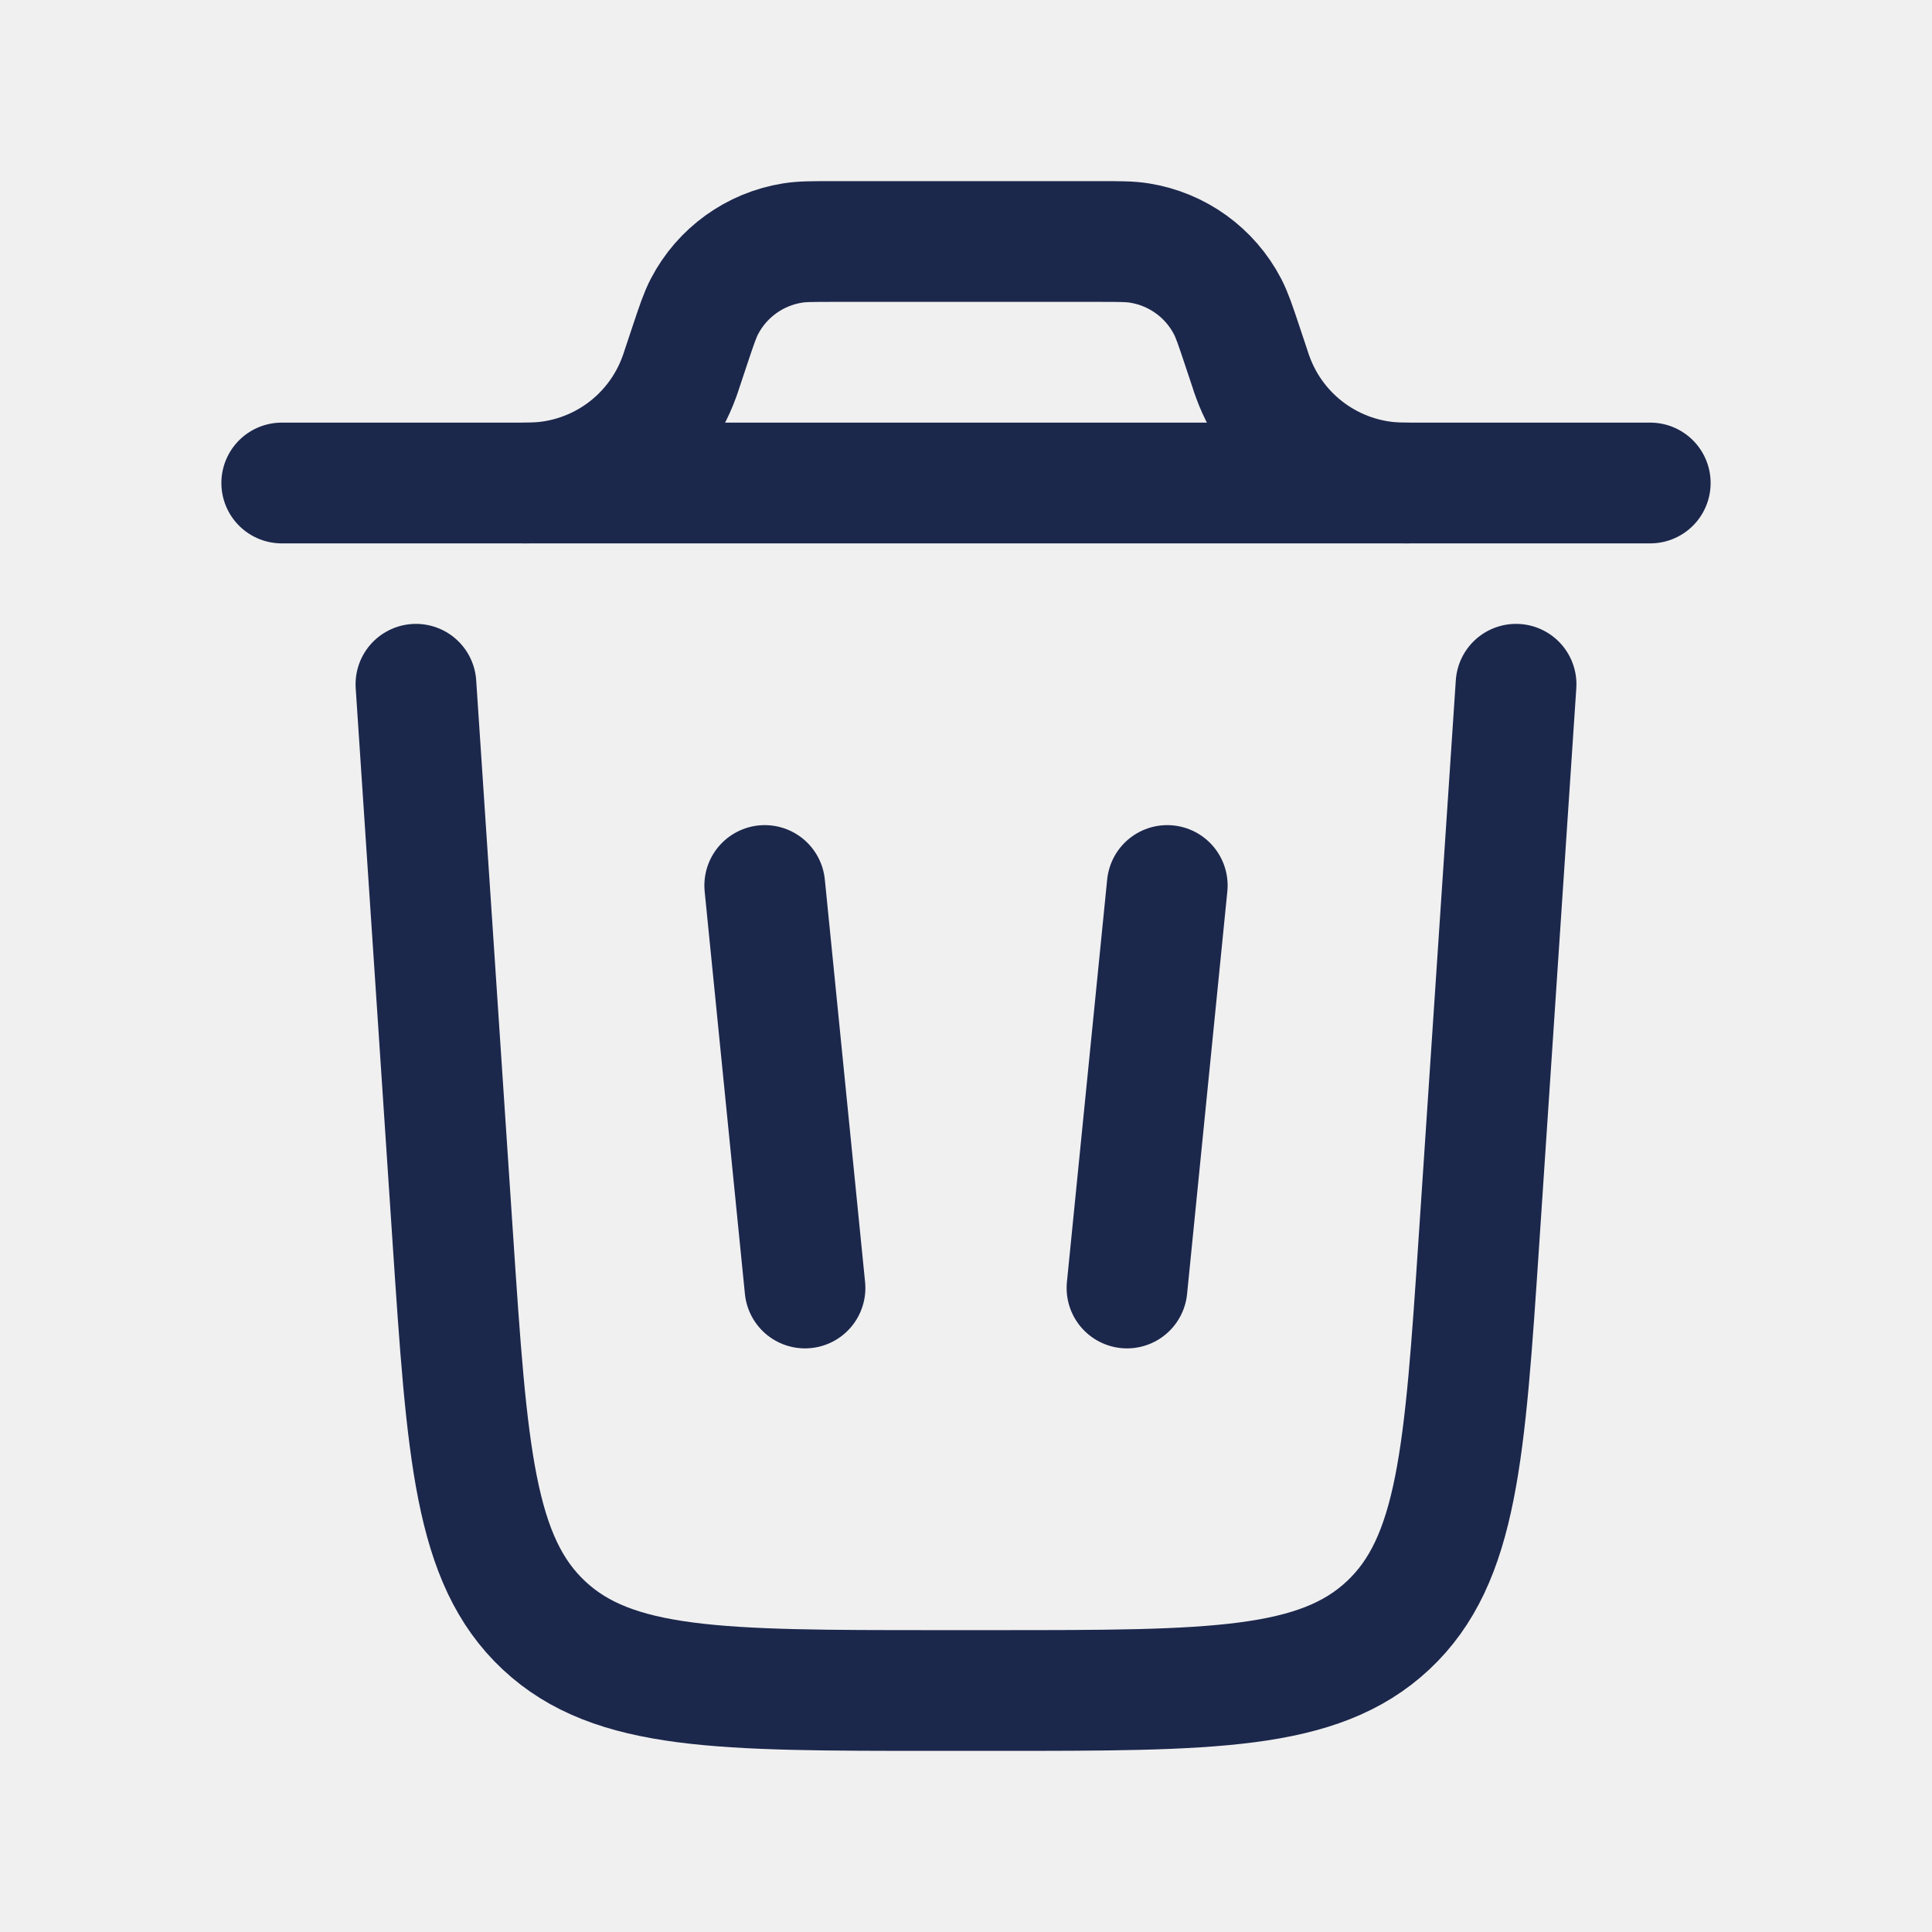
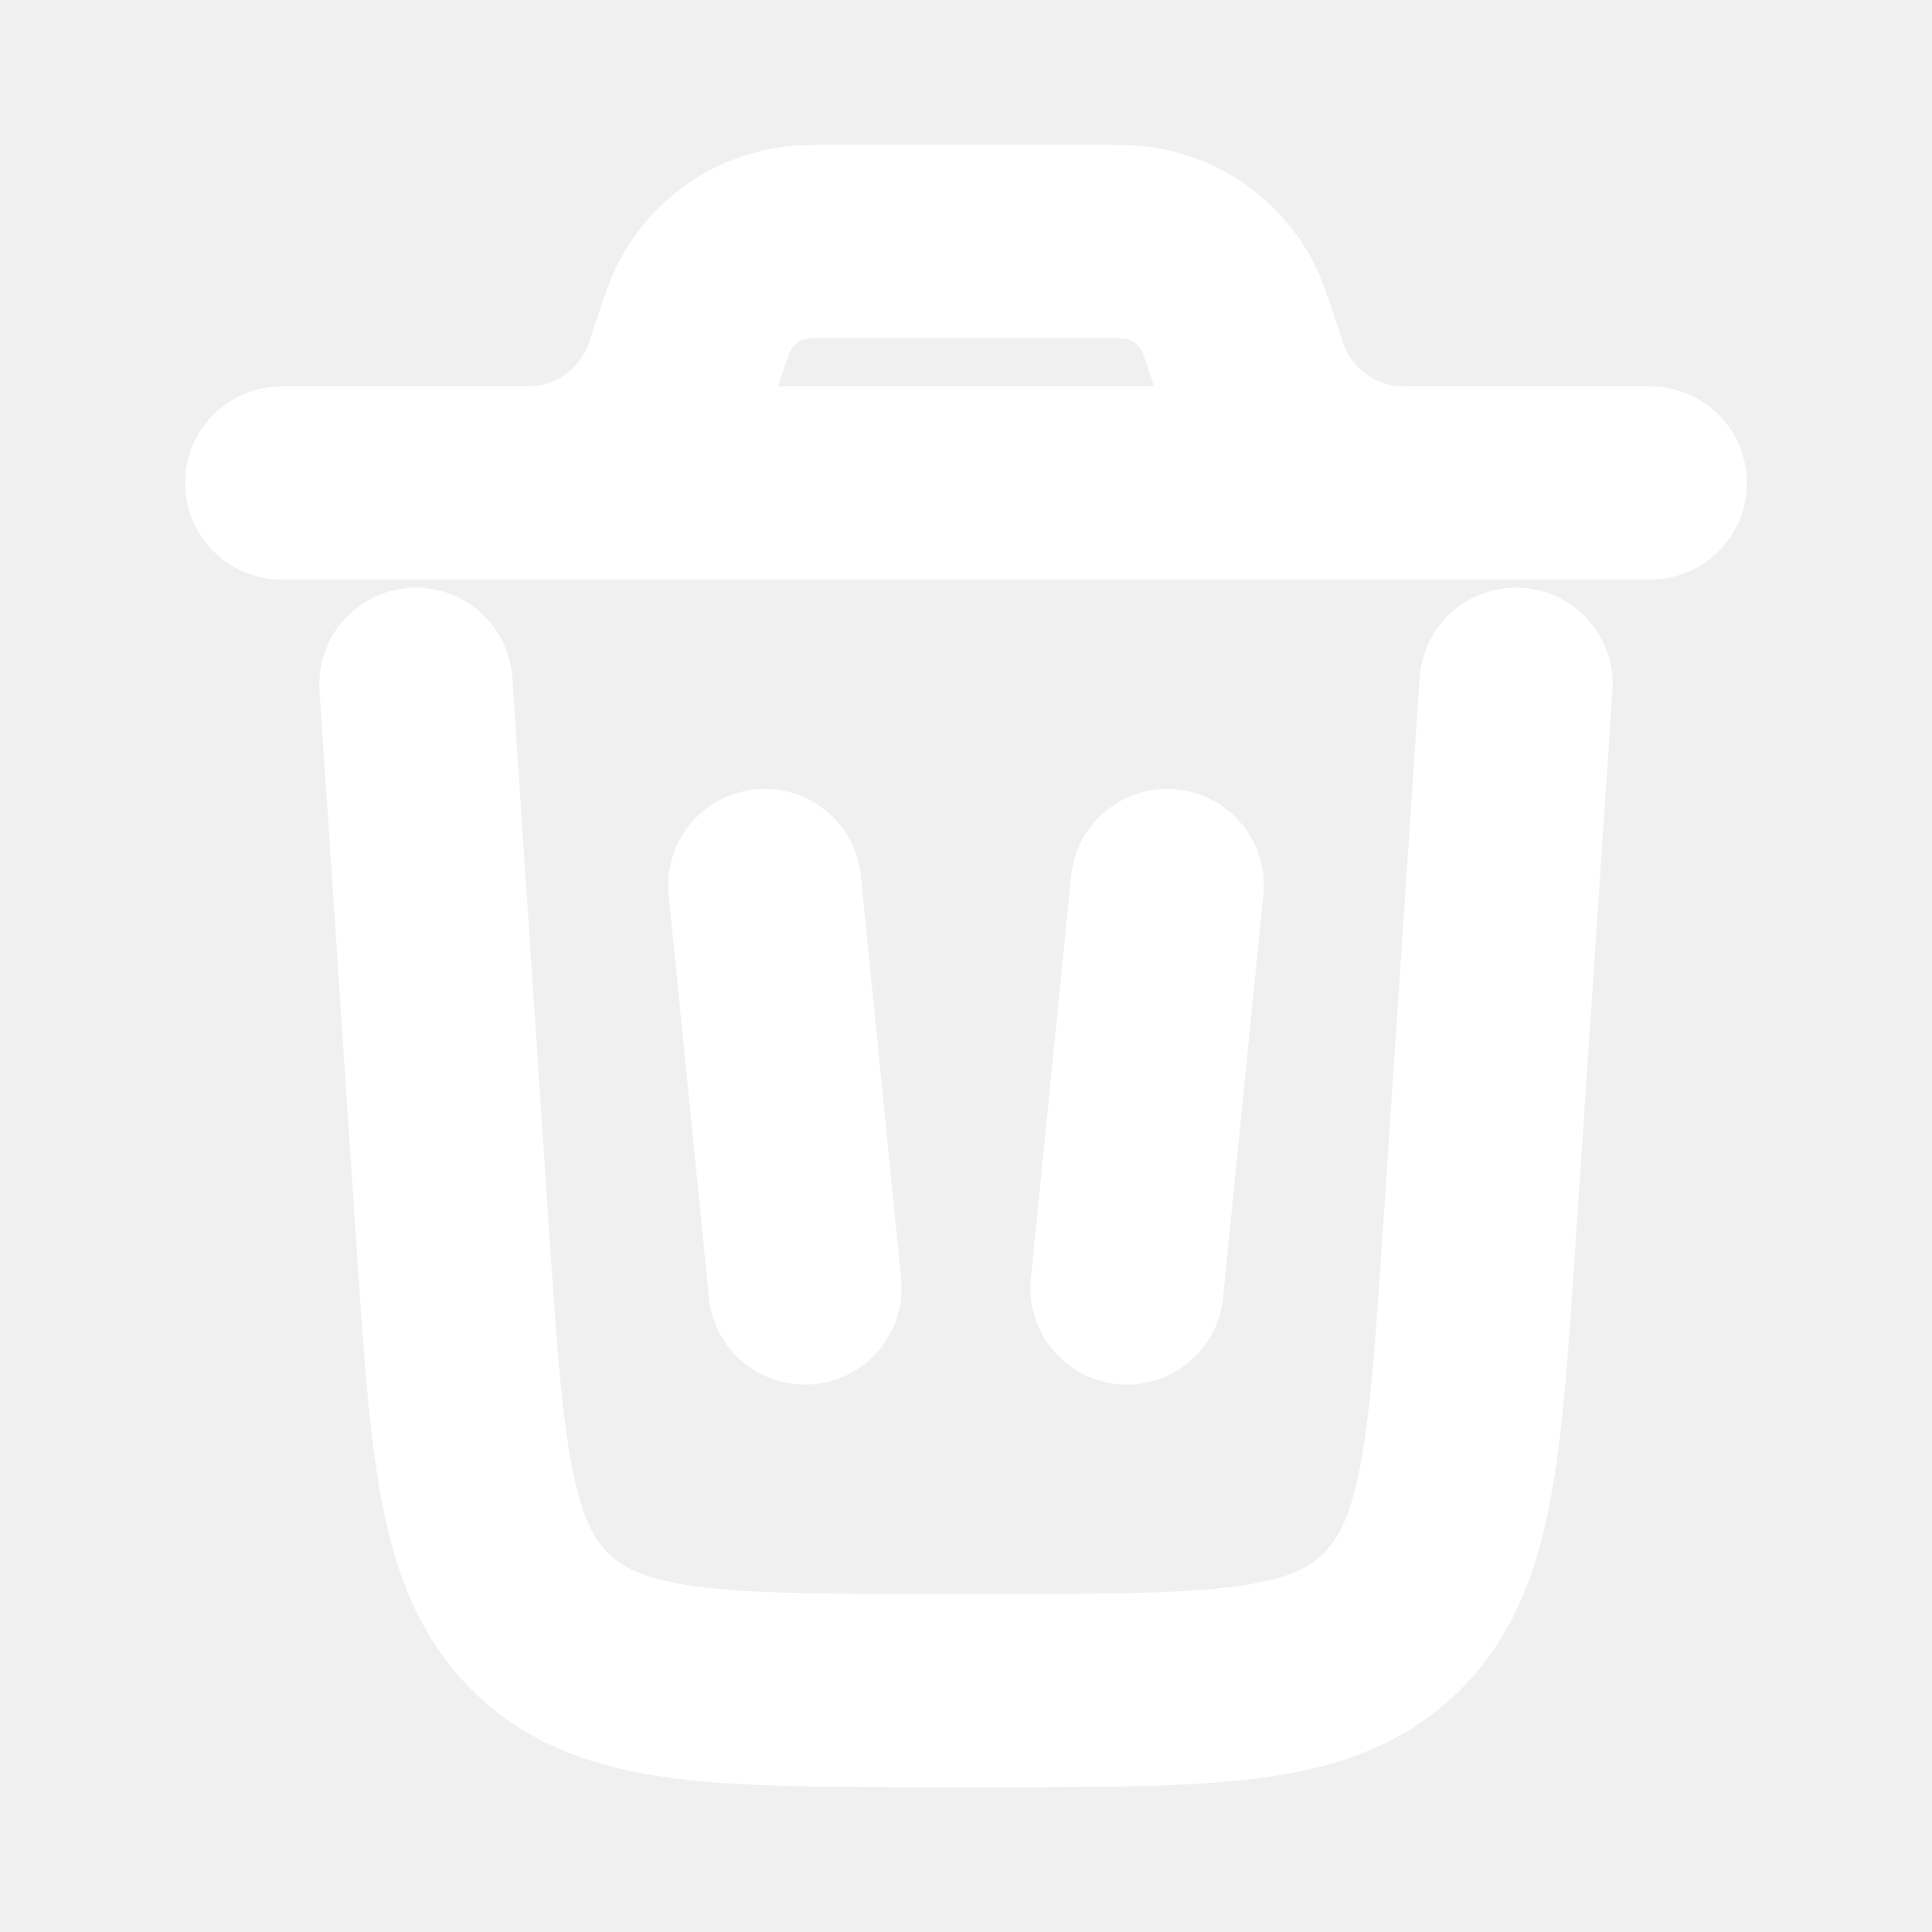
<svg xmlns="http://www.w3.org/2000/svg" width="800px" height="800px" viewBox="0 0 24 24" fill="none">
-   <path d="M20.5 6H3.5" stroke="#1C274C" stroke-width="1.5" stroke-linecap="round" />
-   <path d="M18.833 8.5L18.373 15.399C18.196 18.054 18.108 19.381 17.243 20.191C16.378 21 15.047 21 12.386 21H11.613C8.952 21 7.622 21 6.757 20.191C5.892 19.381 5.803 18.054 5.626 15.399L5.167 8.5" stroke="#1C274C" stroke-width="1.5" stroke-linecap="round" />
-   <path d="M9.5 11L10 16" stroke="#1C274C" stroke-width="1.5" stroke-linecap="round" />
-   <path d="M14.5 11L14 16" stroke="#1C274C" stroke-width="1.5" stroke-linecap="round" />
-   <path d="M6.5 6C6.556 6 6.584 6 6.609 5.999C7.433 5.978 8.159 5.455 8.439 4.68C8.448 4.656 8.457 4.63 8.474 4.577L8.571 4.286C8.654 4.037 8.696 3.913 8.751 3.807C8.97 3.386 9.376 3.094 9.845 3.019C9.962 3 10.093 3 10.355 3H13.645C13.907 3 14.038 3 14.155 3.019C14.624 3.094 15.03 3.386 15.249 3.807C15.304 3.913 15.346 4.037 15.429 4.286L15.526 4.577C15.543 4.63 15.552 4.657 15.561 4.68C15.841 5.455 16.567 5.978 17.391 5.999C17.416 6 17.444 6 17.5 6" stroke="#1C274C" stroke-width="1.5" />
+   <path d="M20.5 6H3.5" stroke="#fff" stroke-width="2.4" stroke-linecap="round" />
+   <path d="M18.833 8.5L18.373 15.399C18.196 18.054 18.108 19.381 17.243 20.191C16.378 21 15.047 21 12.386 21H11.613C8.952 21 7.622 21 6.757 20.191C5.892 19.381 5.803 18.054 5.626 15.399L5.167 8.5" stroke="#fff" stroke-width="2.4" stroke-linecap="round" />
+   <path d="M9.5 11L10 16" stroke="#fff" stroke-width="2.4" stroke-linecap="round" />
+   <path d="M14.5 11L14 16" stroke="#fff" stroke-width="2.4" stroke-linecap="round" />
+   <path d="M6.5 6C6.556 6 6.584 6 6.609 5.999C7.433 5.978 8.159 5.455 8.439 4.68C8.448 4.656 8.457 4.63 8.474 4.577L8.571 4.286C8.654 4.037 8.696 3.913 8.751 3.807C8.97 3.386 9.376 3.094 9.845 3.019C9.962 3 10.093 3 10.355 3H13.645C13.907 3 14.038 3 14.155 3.019C14.624 3.094 15.03 3.386 15.249 3.807C15.304 3.913 15.346 4.037 15.429 4.286L15.526 4.577C15.543 4.63 15.552 4.657 15.561 4.68C15.841 5.455 16.567 5.978 17.391 5.999C17.416 6 17.444 6 17.5 6" stroke="#fff" stroke-width="2.4" />
</svg>
